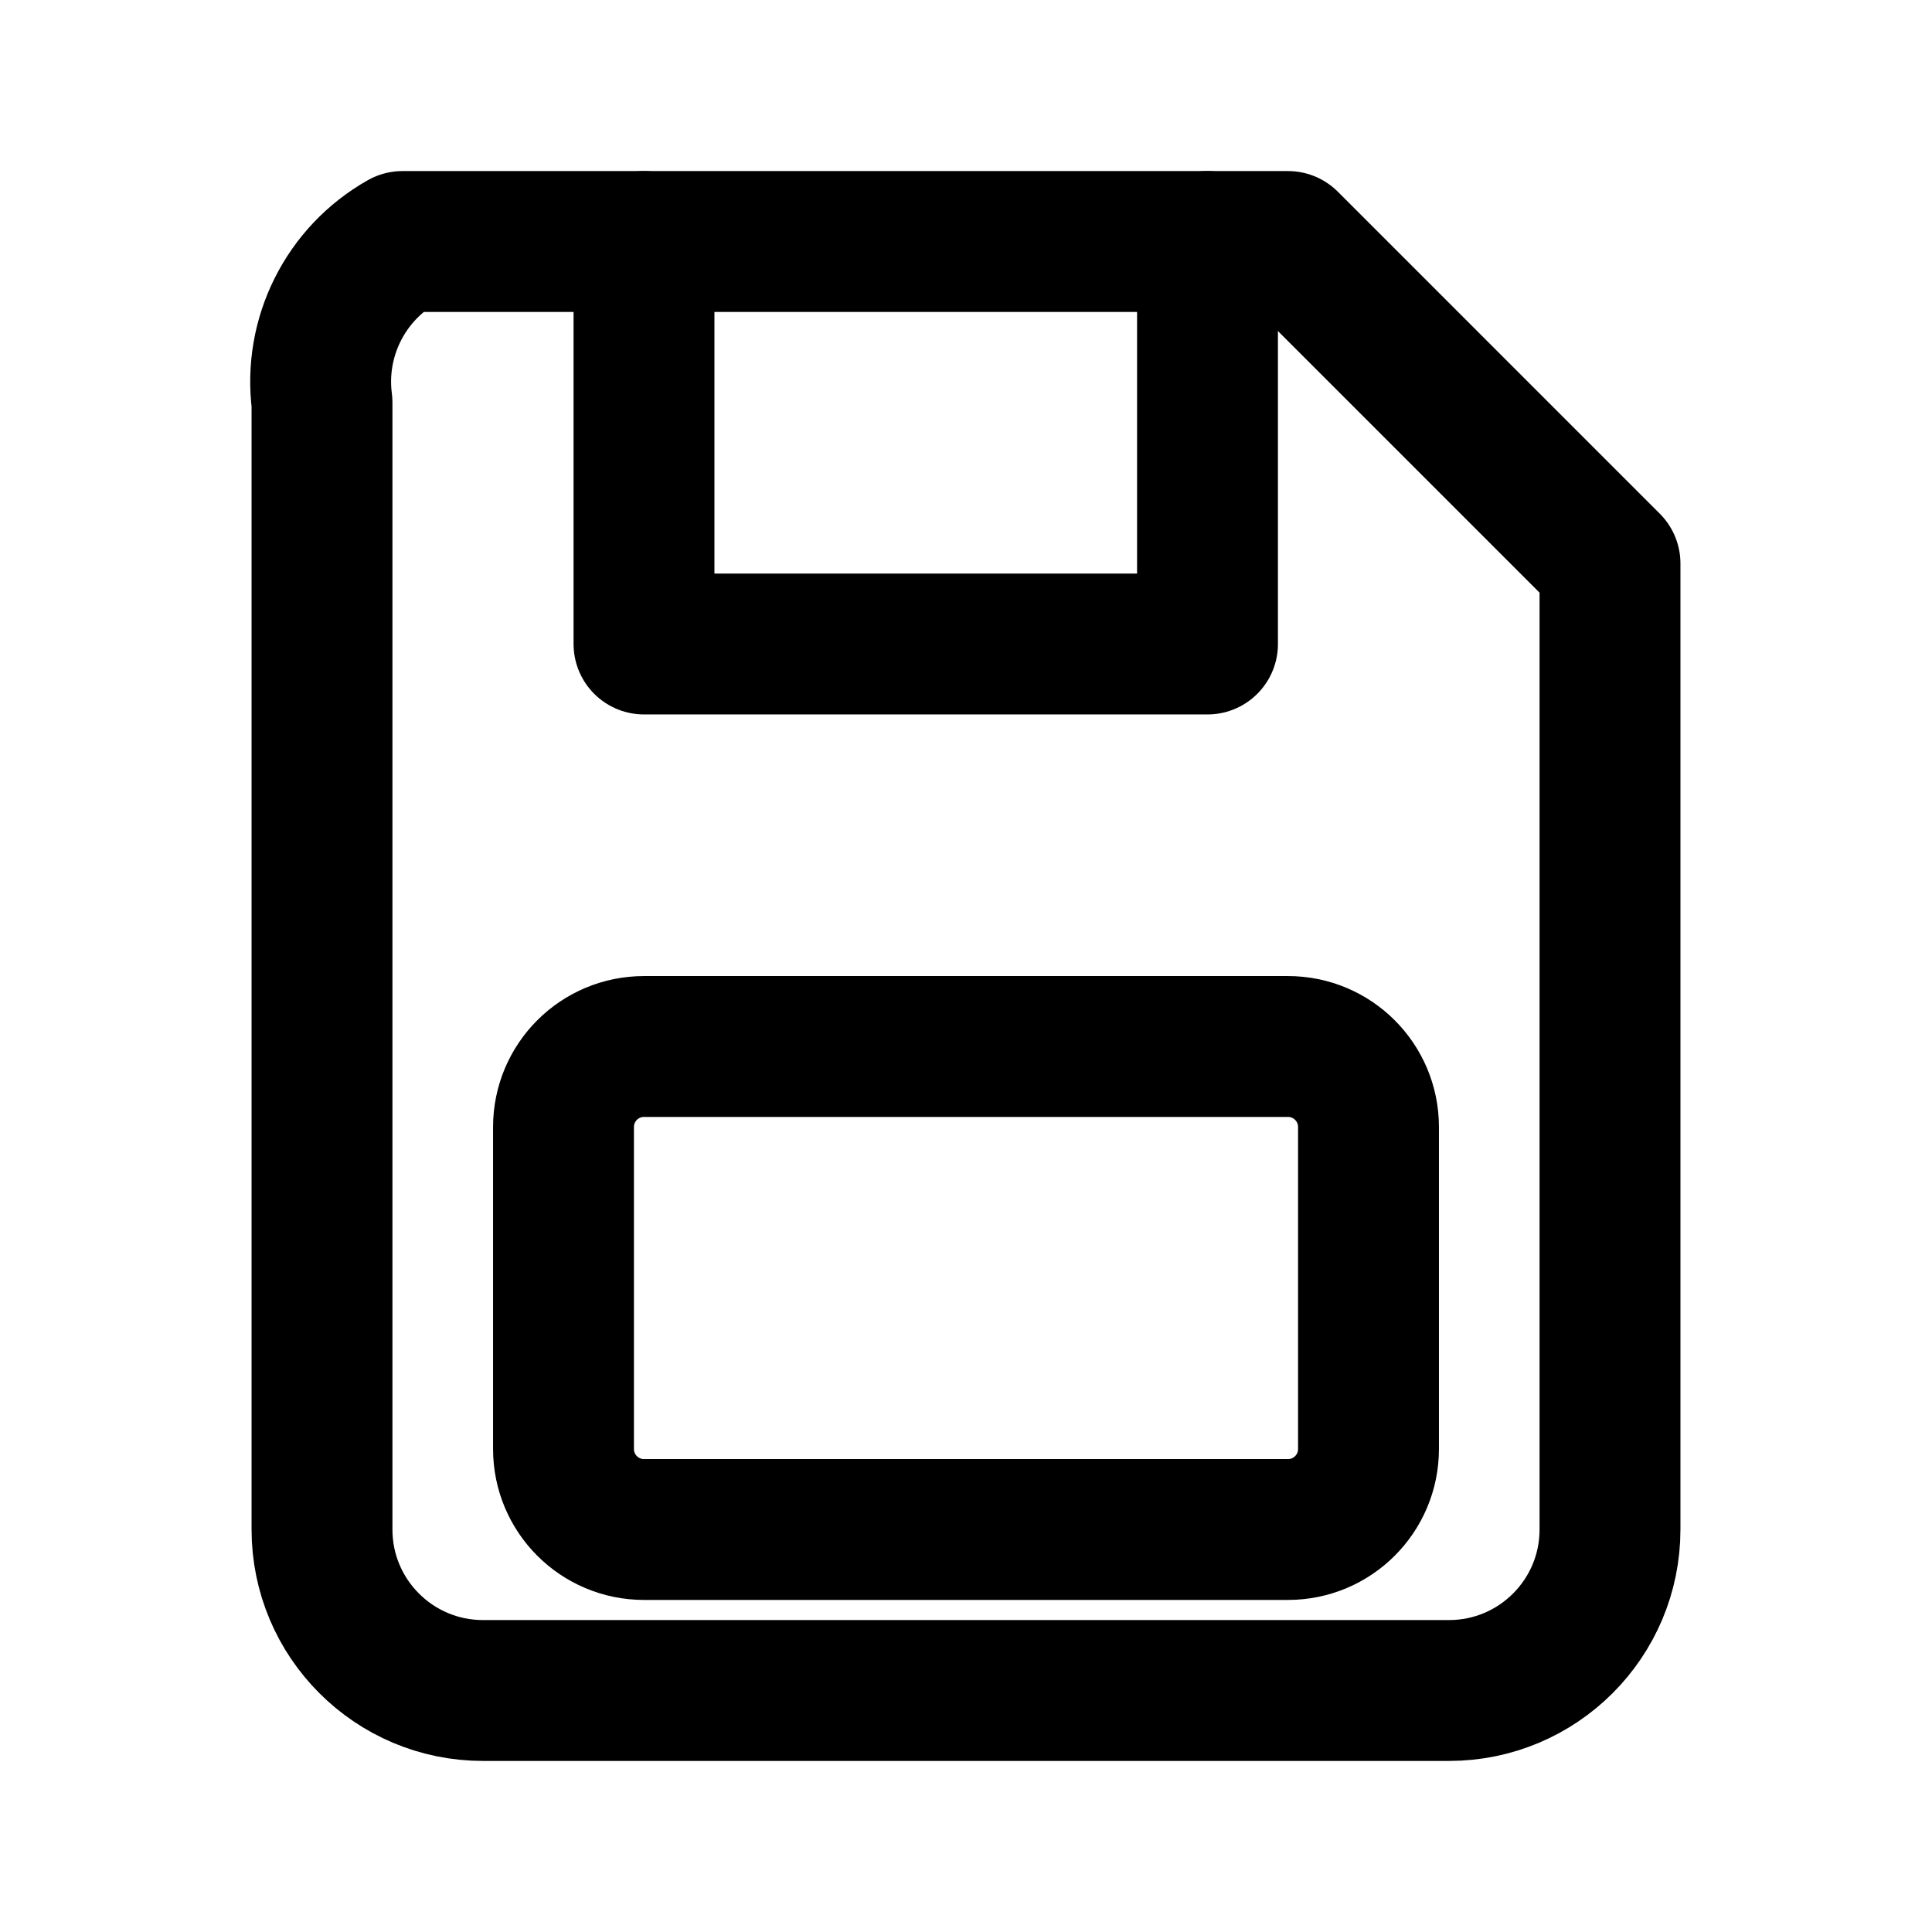
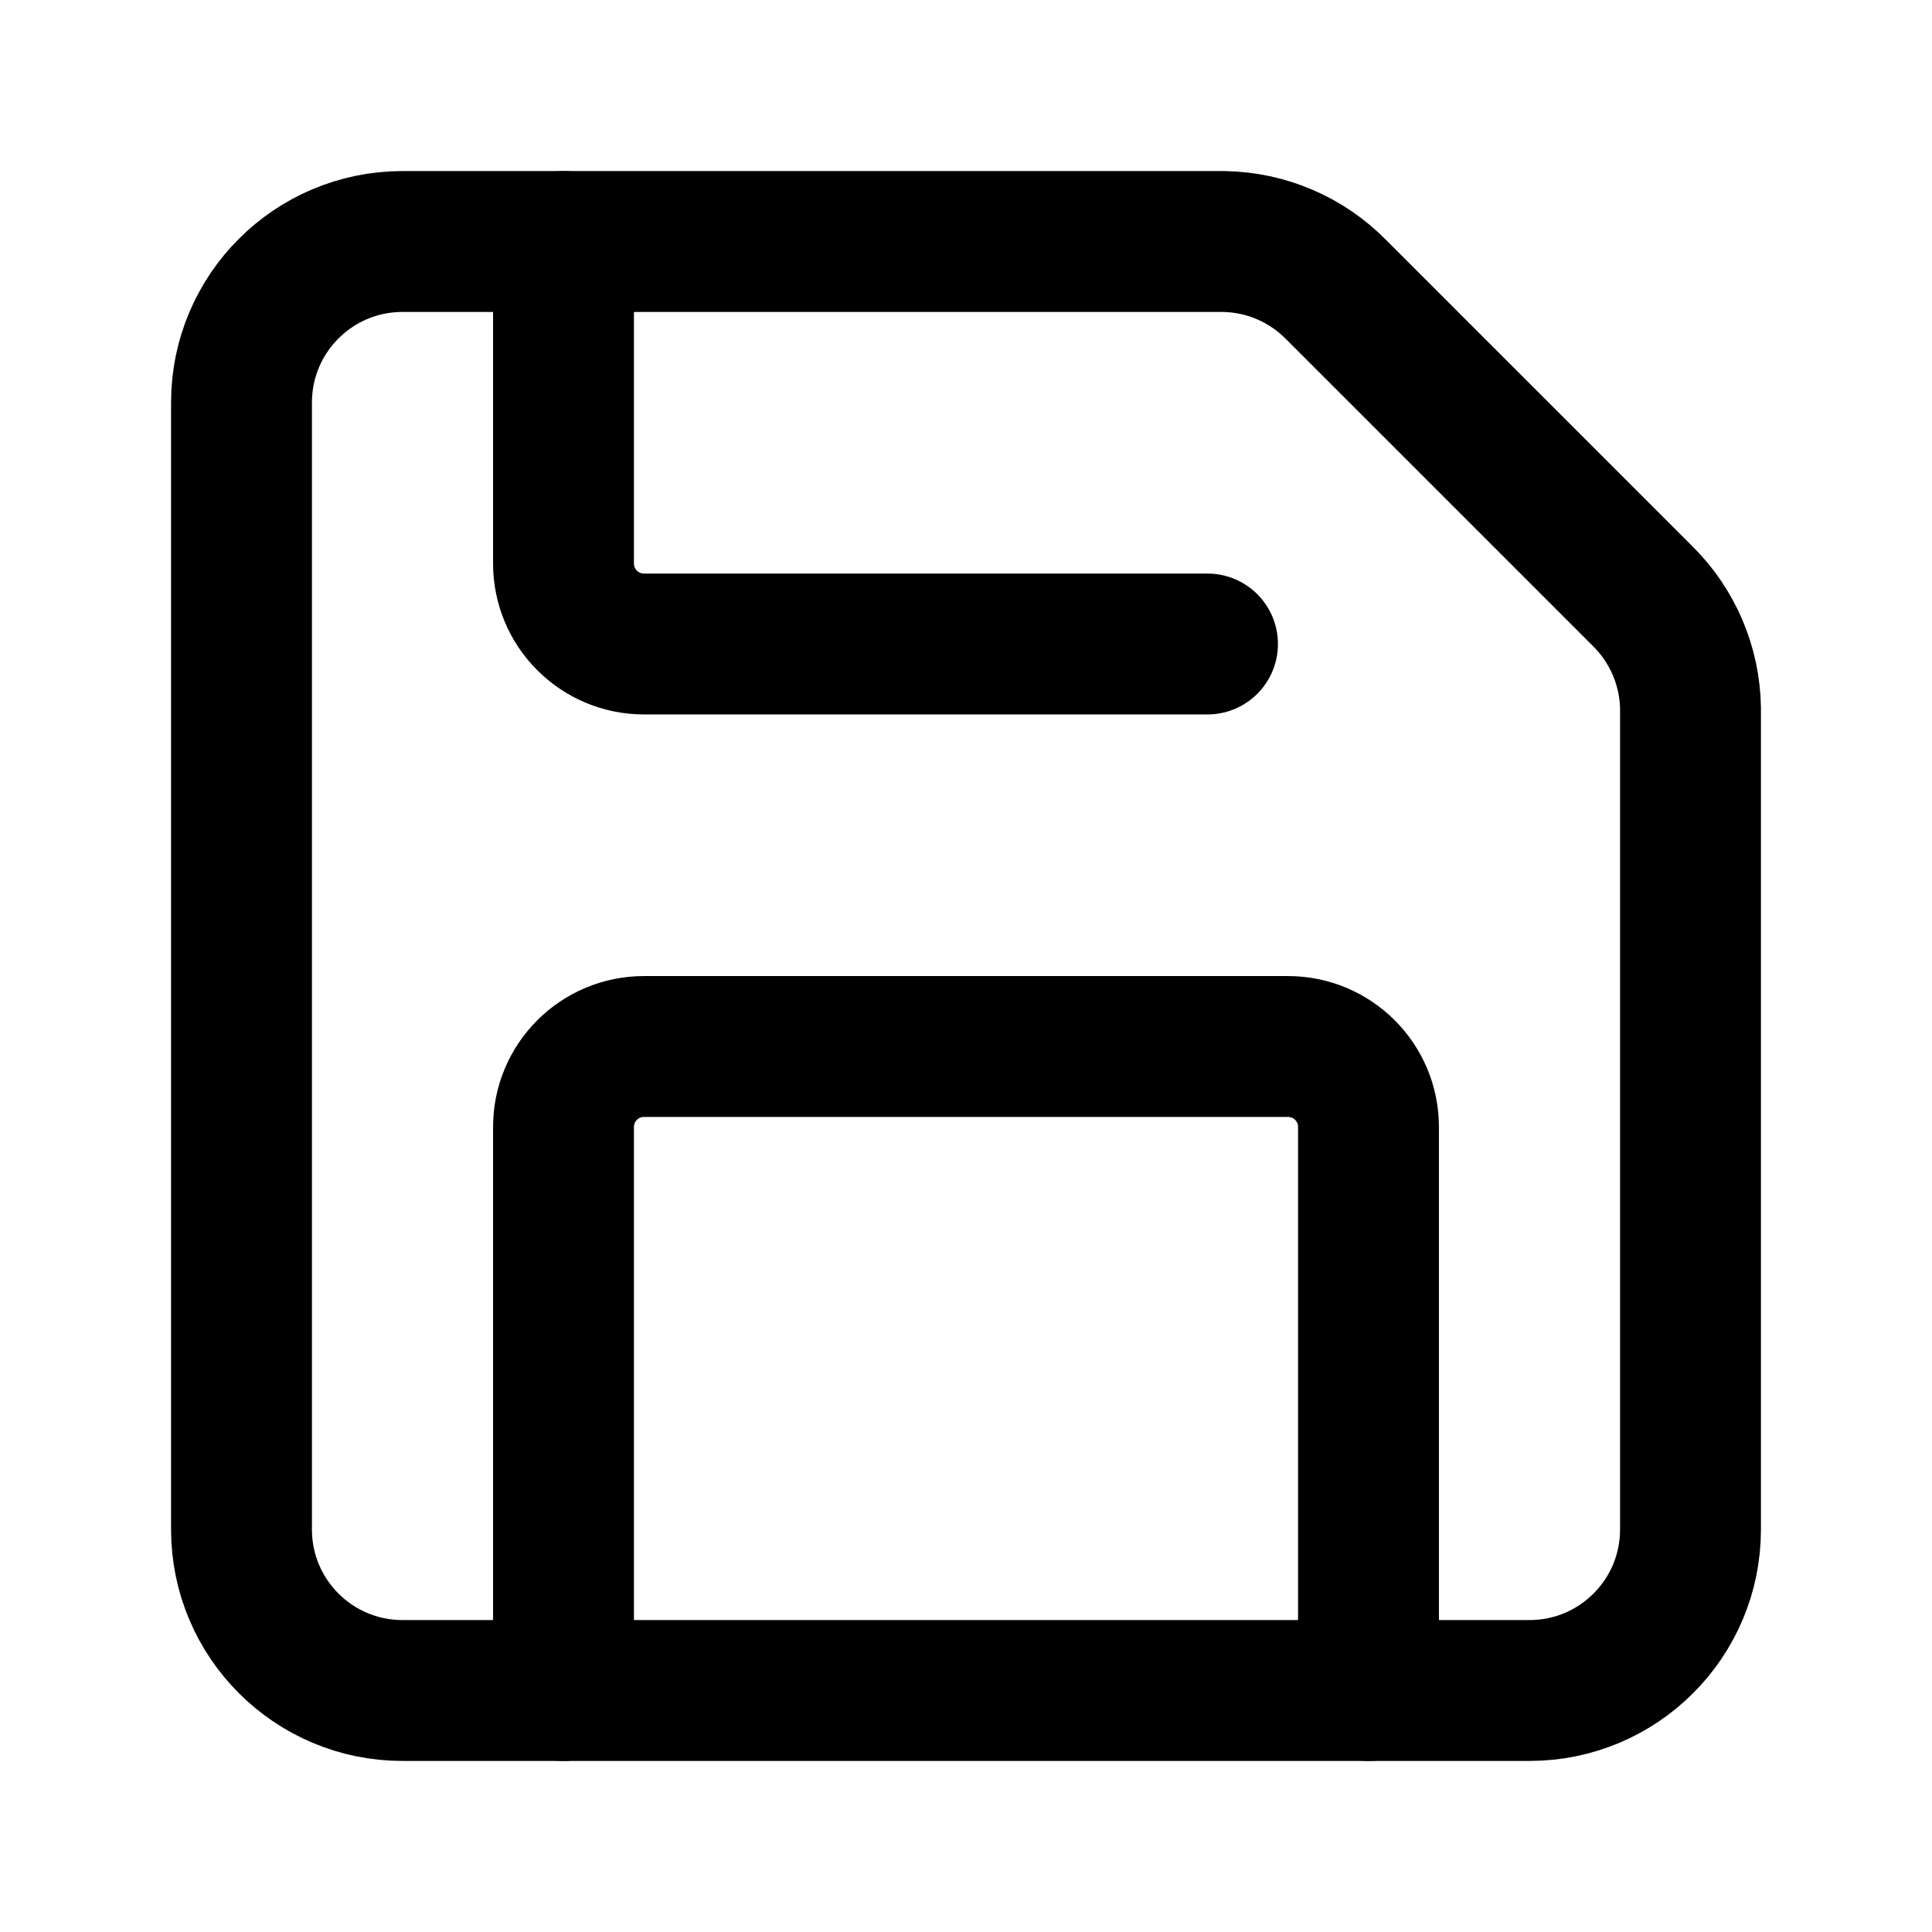
- <svg xmlns="http://www.w3.org/2000/svg" viewBox="0 0 24 24" fill="none" stroke="currentColor" stroke-width="1.75" stroke-linecap="round" stroke-linejoin="round">
-   <path d="M5 3h11l4 4v12a2 2 0 0 1-2 2H6a2 2 0 0 1-2-2V5a2 2 0 0 1 1-2z" />
-   <path d="M8 3v5h7V3" />
-   <rect x="7" y="13" width="10" height="6" rx="1" />
+ <svg xmlns="http://www.w3.org/2000/svg" width="24" height="24" viewBox="0 0 24 24" fill="none" stroke="currentColor" stroke-width="1.75" stroke-linecap="round" stroke-linejoin="round">
+   <path d="M15.2 3a2 2 0 0 1 1.4.6l3.8 3.8a2 2 0 0 1 .6 1.4V19a2 2 0 0 1-2 2H5a2 2 0 0 1-2-2V5a2 2 0 0 1 2-2z" />
+   <path d="M17 21v-7a1 1 0 0 0-1-1H8a1 1 0 0 0-1 1v7" />
+   <path d="M7 3v4a1 1 0 0 0 1 1h7" />
</svg>
